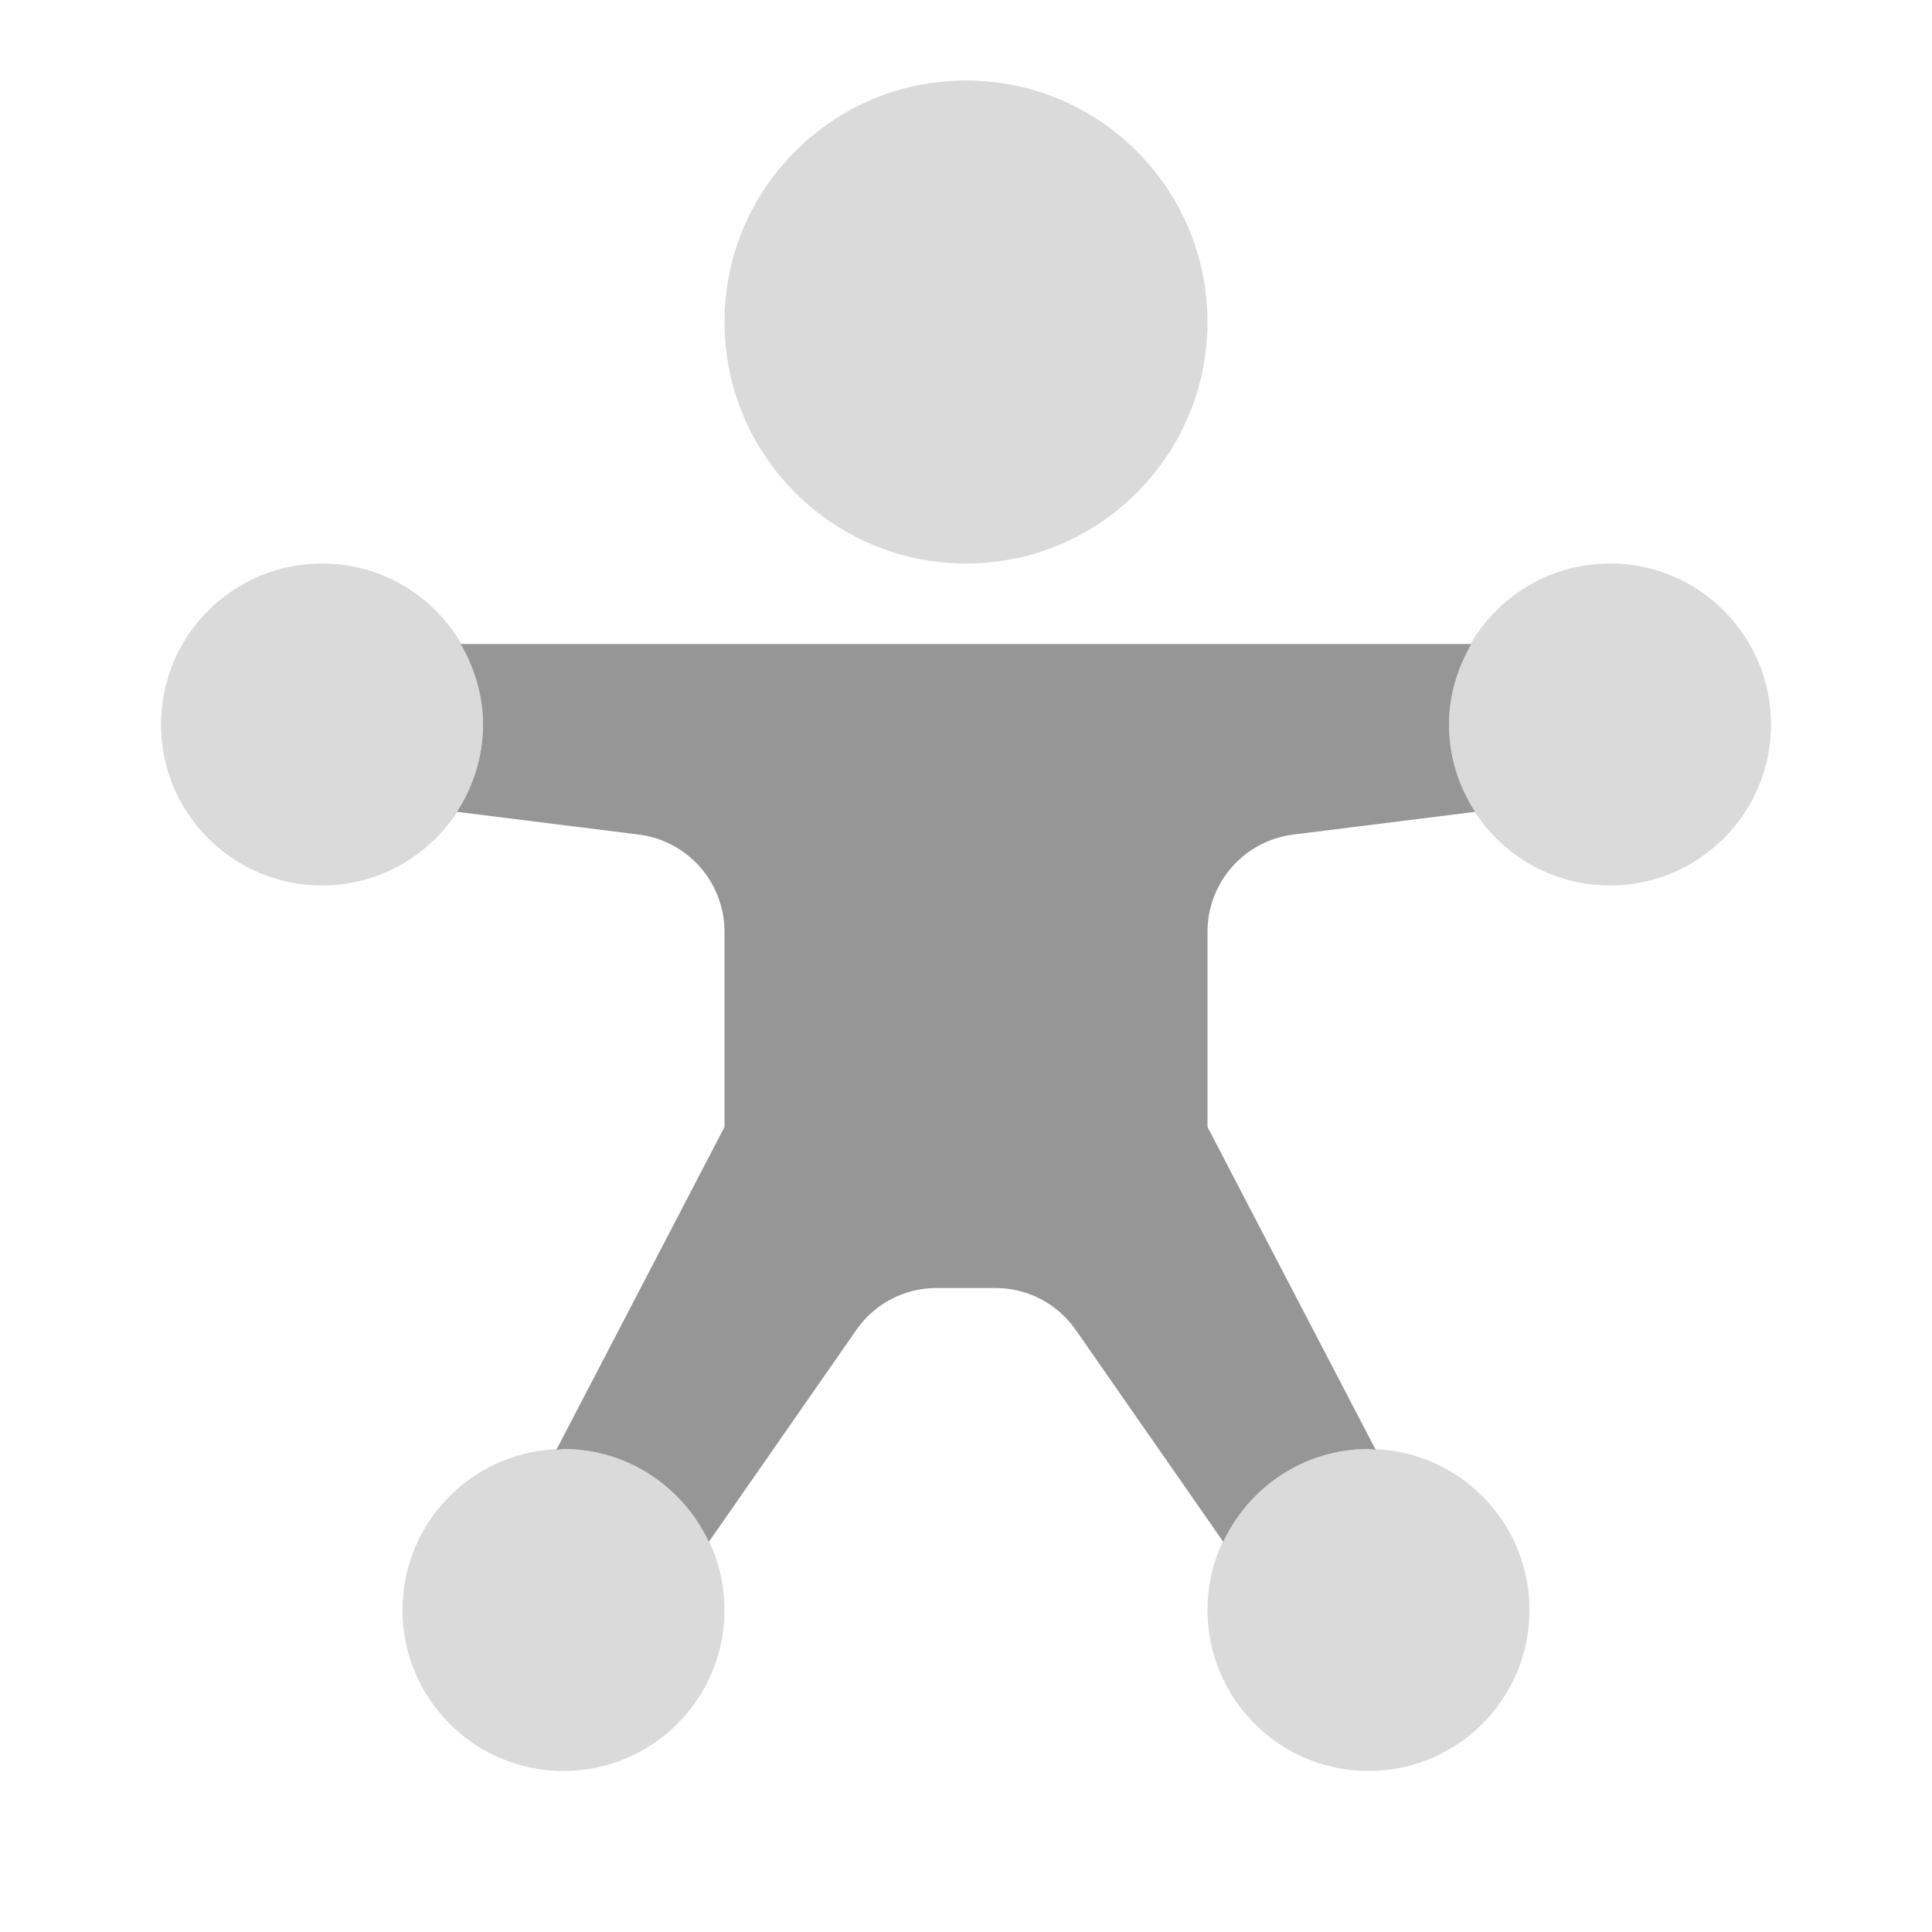
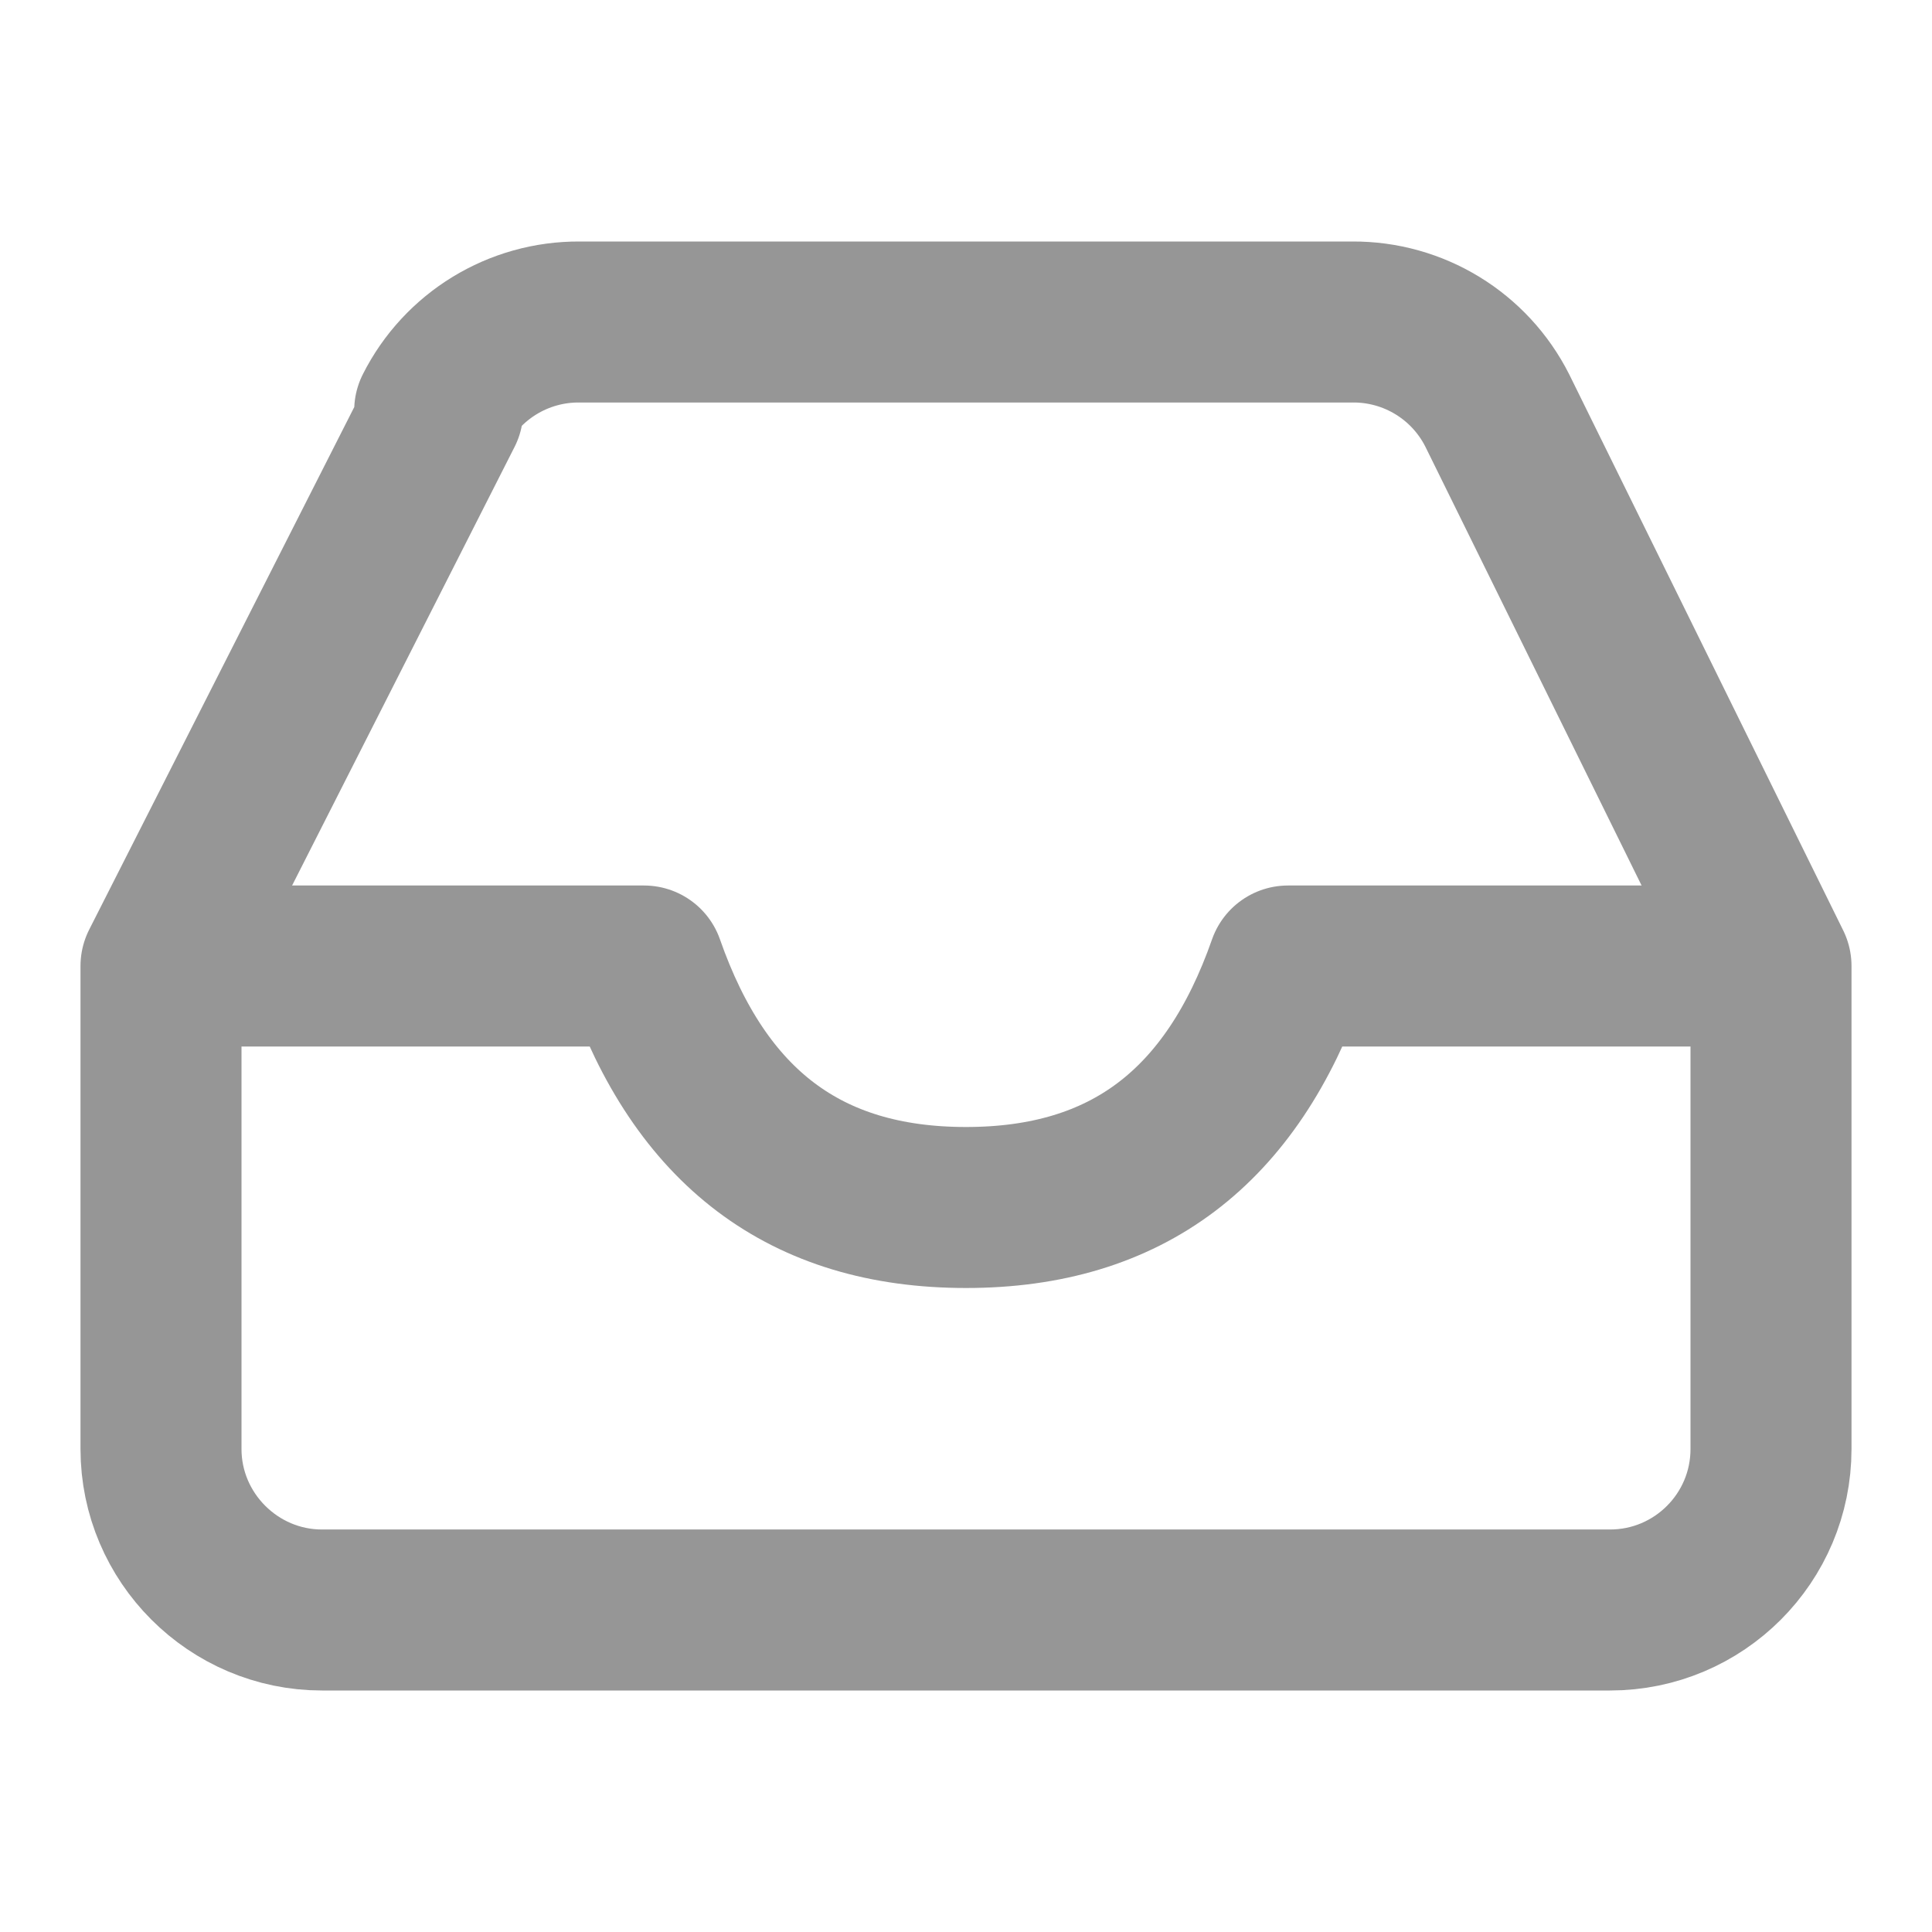
- <svg xmlns="http://www.w3.org/2000/svg" viewBox="0 0 24 24">
-   <circle cx="12" cy="4" r="3" opacity=".35" fill="#969696" />
-   <path d="M17,18c0.03,0,0.059,0.008,0.089,0.009L15,14v-2.425c0-0.614,0.457-1.132,1.067-1.208l2.257-0.282C18.121,9.772,18,9.401,18,9c0-0.366,0.106-0.705,0.277-1H5.723C5.894,8.295,6,8.634,6,9c0,0.401-0.121,0.772-0.323,1.085l2.257,0.282C8.543,10.443,9,10.961,9,11.575V14l-2.088,4.009C6.942,18.008,6.97,18,7,18c0.801,0,1.486,0.474,1.806,1.153l1.833-2.634C10.865,16.194,11.236,16,11.633,16h0.735c0.396,0,0.767,0.194,0.994,0.519l1.833,2.633C15.515,18.473,16.2,18,17,18z" fill="#969696" />
-   <circle cx="17" cy="20" r="2" opacity=".35" fill="#969696" />
-   <circle cx="7" cy="20" r="2" opacity=".35" fill="#969696" />
-   <circle cx="4" cy="9" r="2" opacity=".35" fill="#969696" />
-   <circle cx="20" cy="9" r="2" opacity=".35" fill="#969696" />
+ <svg xmlns="http://www.w3.org/2000/svg" width="24" height="24" viewBox="0 0 24 24" fill="none" stroke="#969696" stroke-width="2" stroke-linecap="round" stroke-linejoin="round">
+   <path d="M21.5 12H16c-.7 2-2 3-4 3s-3.3-1-4-3H2.5" />
+   <path d="M5.5 5.1L2 12v6c0 1.1.9 2 2 2h16a2 2 0 002-2v-6l-3.4-6.9A2 2 0 0016.8 4H7.2a2 2 0 00-1.8 1.1z" />
</svg>
